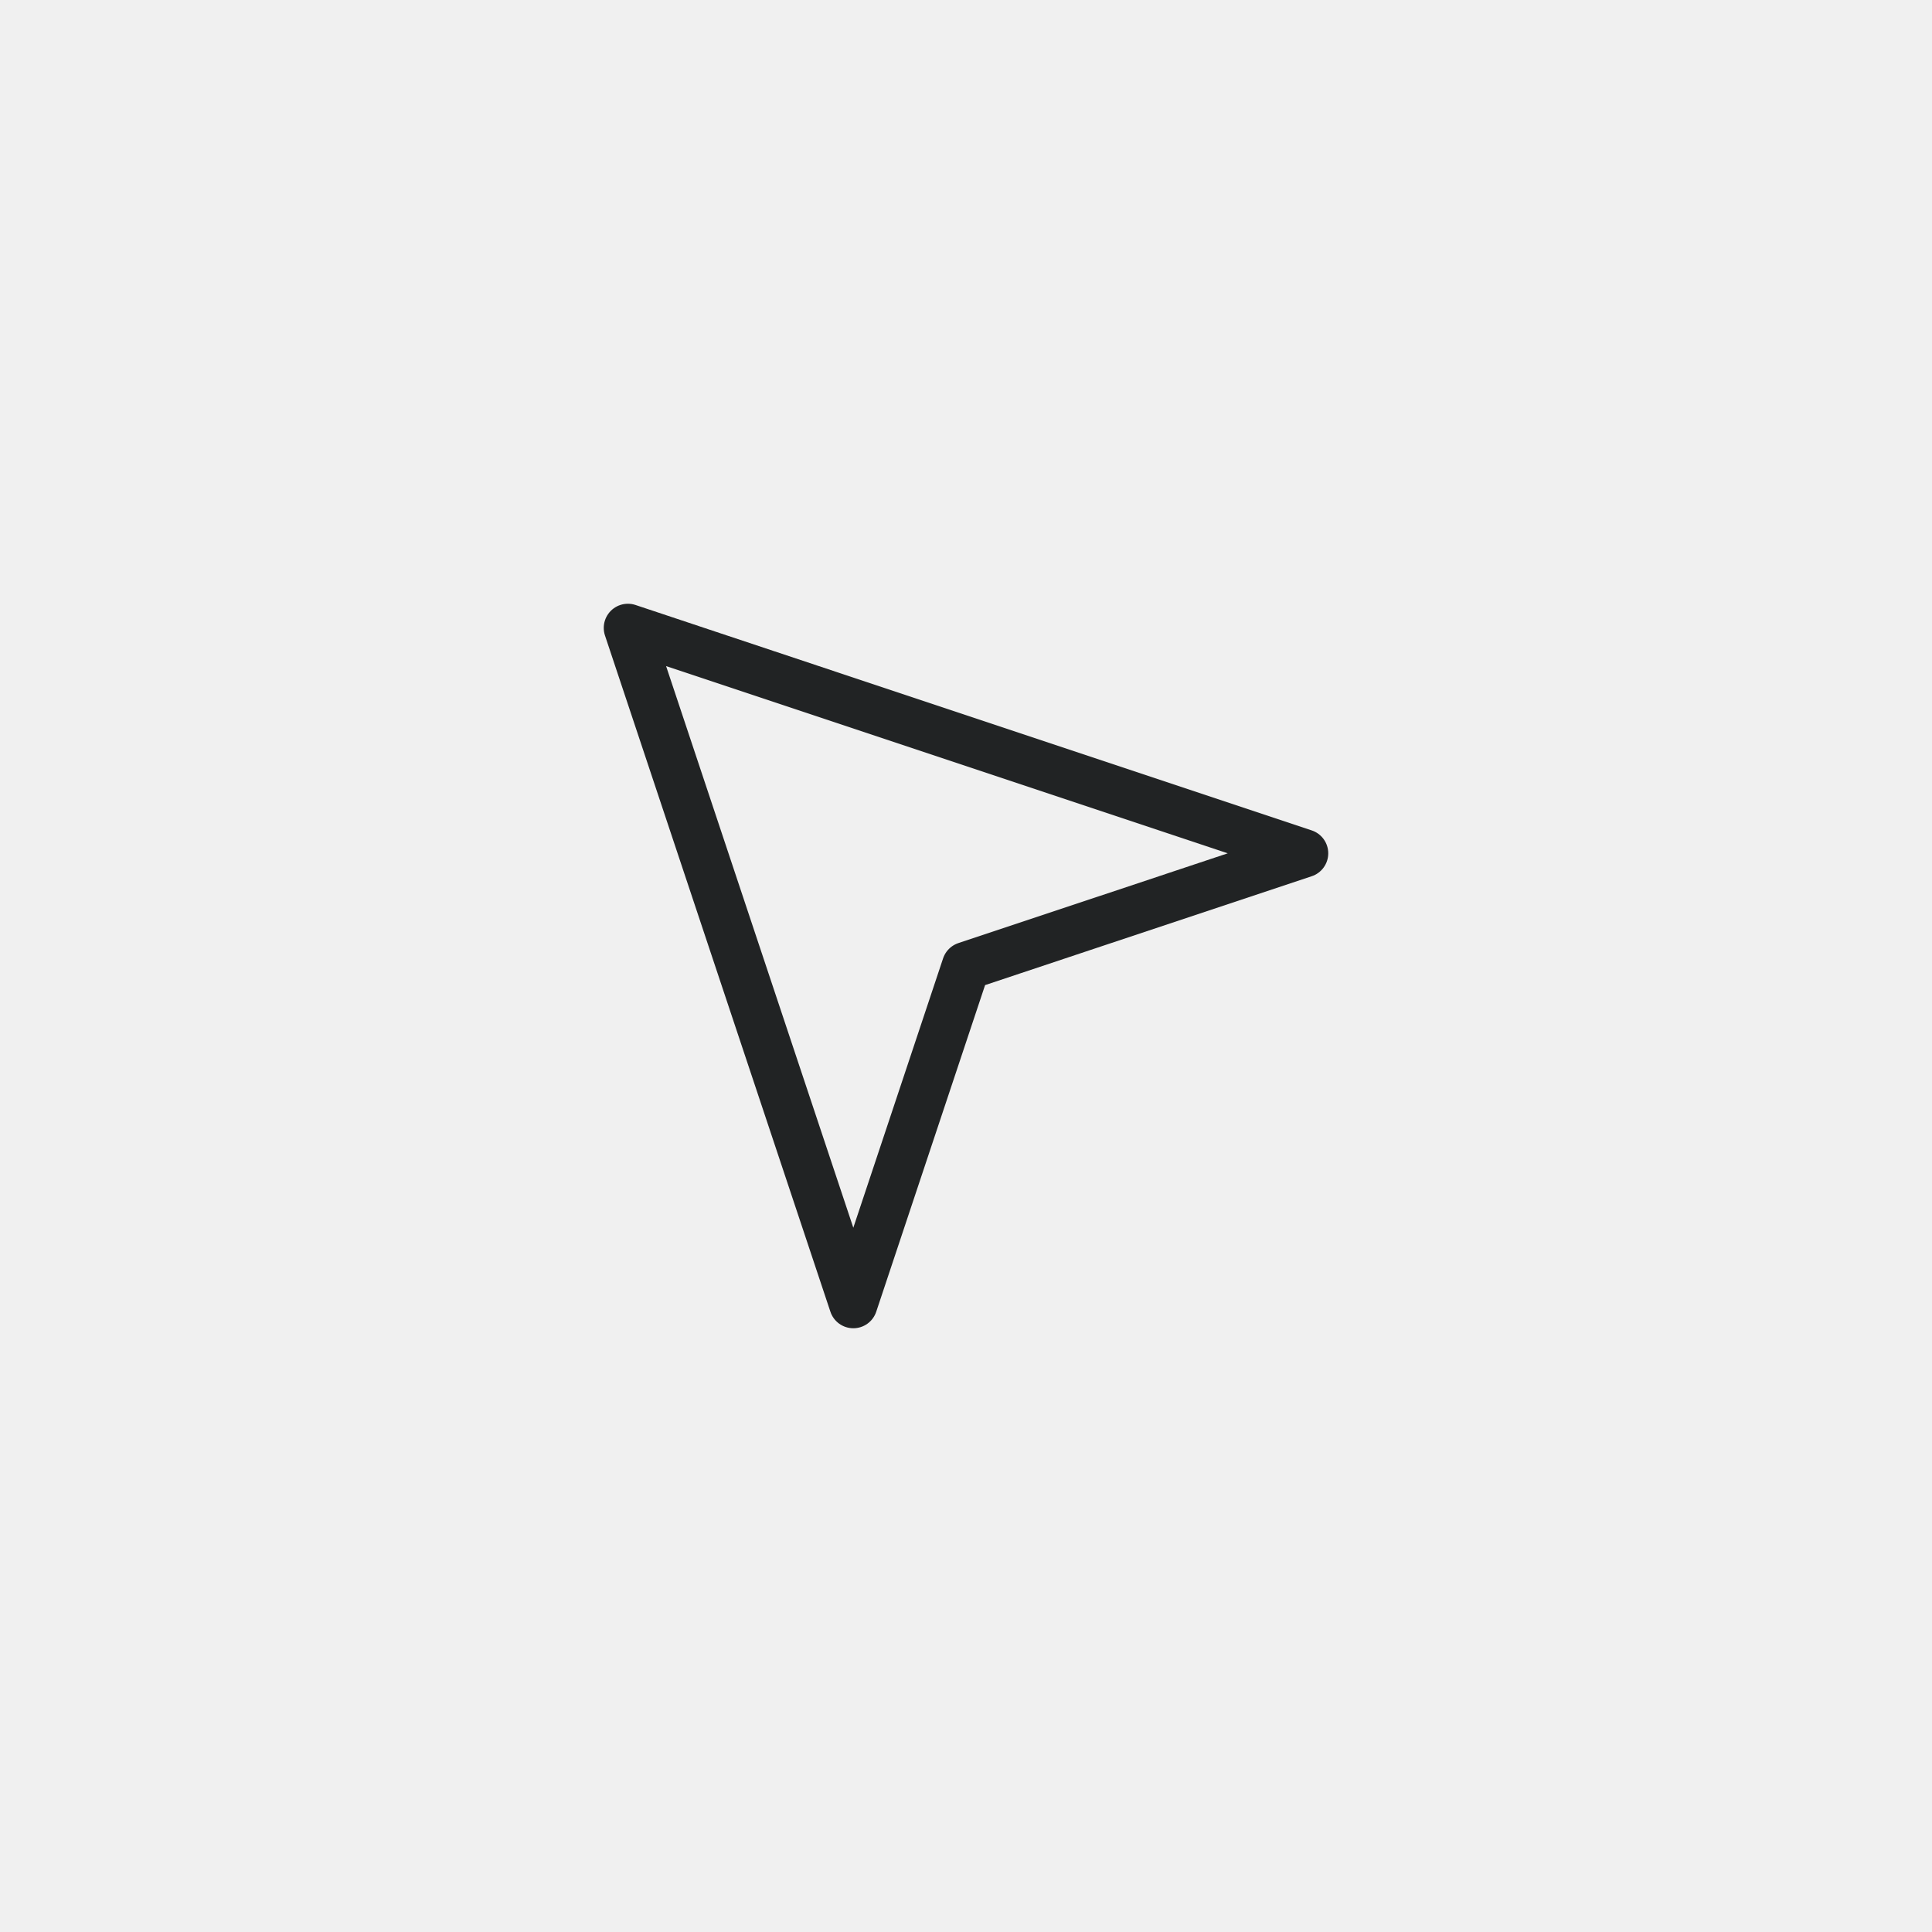
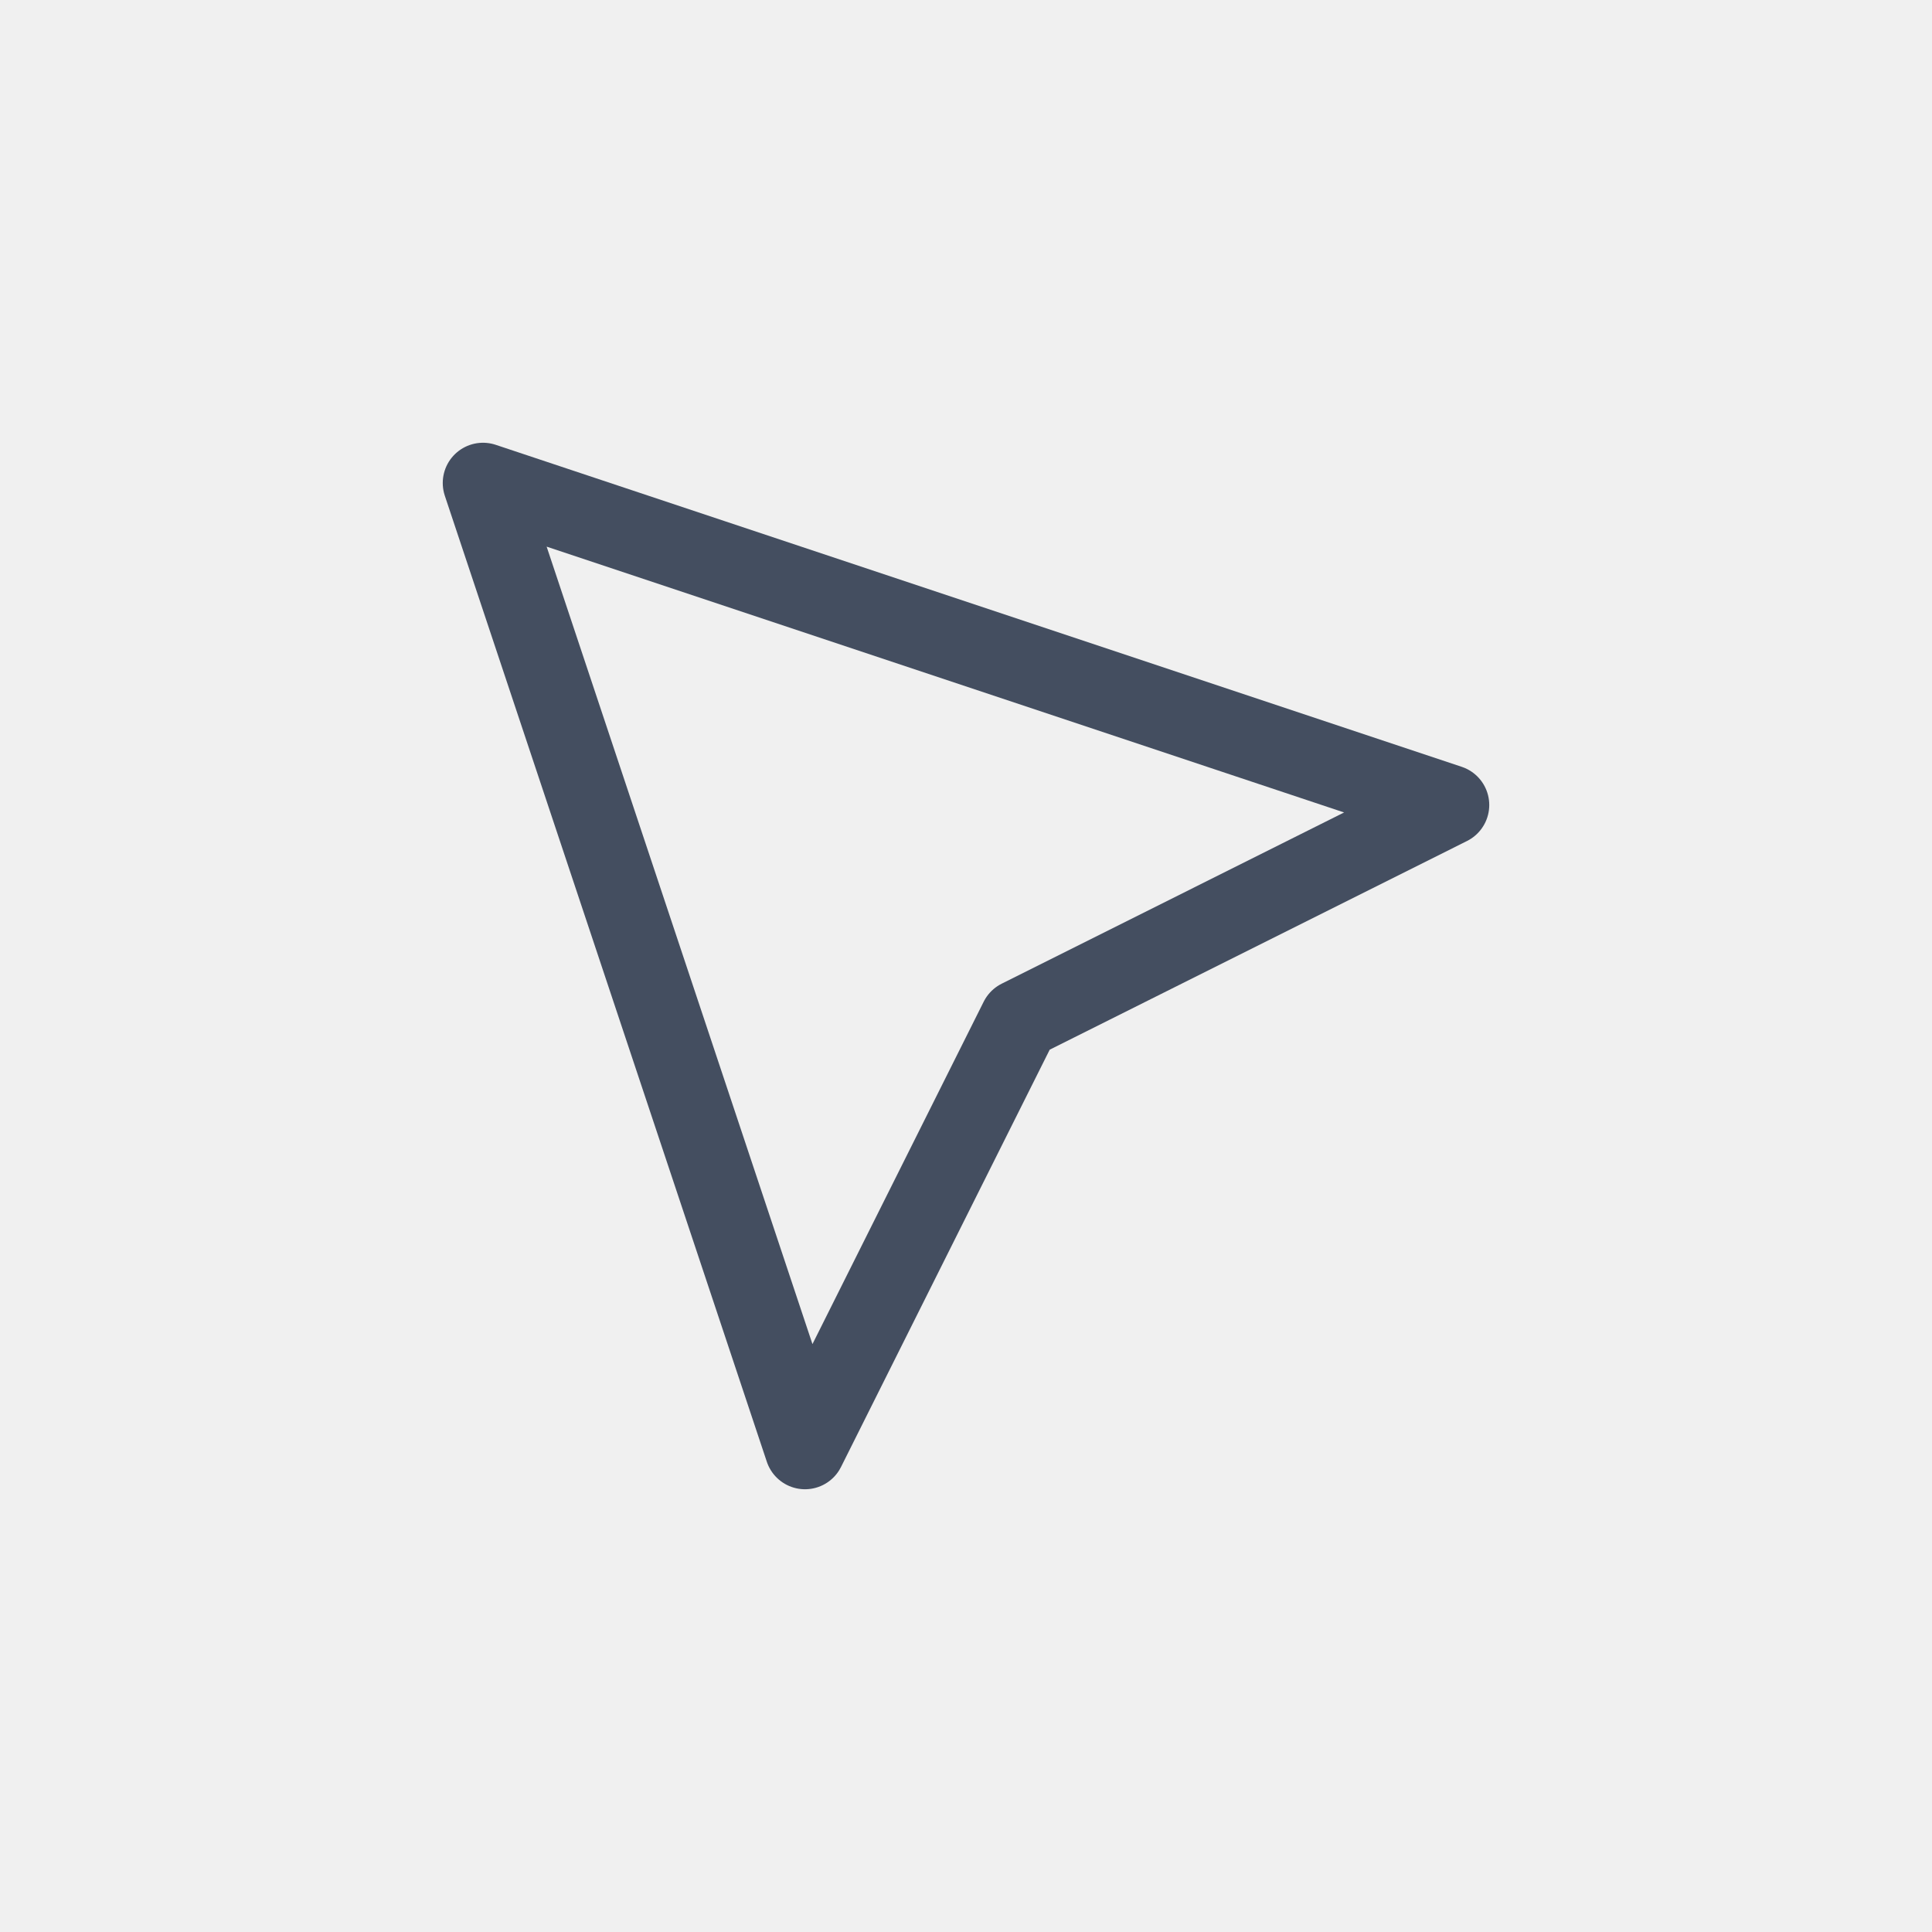
- <svg xmlns="http://www.w3.org/2000/svg" width="40px" height="40px" viewBox="0 0 40 40" version="1.1">
-   <g id="页面-4" stroke="none" stroke-width="1" fill="none" fill-rule="evenodd">
-     <g id="Whiteboard-Guidelines" transform="translate(-24, -216)">
-       <g id="cursor" transform="translate(24, 216)">
-         <rect id="矩形备份-38" fill="#FFFFFF" opacity="0.01" x="0" y="0" width="40" height="40" rx="2" />
-         <polygon id="Stroke-1备份-12" stroke="#212324" stroke-linecap="round" stroke-linejoin="round" points="13 13 17.667 27 20 20 27 17.667" />
+ <svg xmlns="http://www.w3.org/2000/svg" width="24px" height="24px" viewBox="0 0 24 24" version="1.1">
+   <g id="页面-1" stroke="none" stroke-width="1" fill="none" fill-rule="evenodd" stroke-linecap="round" stroke-linejoin="round">
+     <g id="小班课" transform="translate(-16, -293)" stroke="#444E60">
+       <g id="folder备份" transform="translate(16, 293)">
+         <polygon id="路径-10" points="6 6 18 10 12.667 12.667 10 18" />
      </g>
    </g>
  </g>
</svg>
